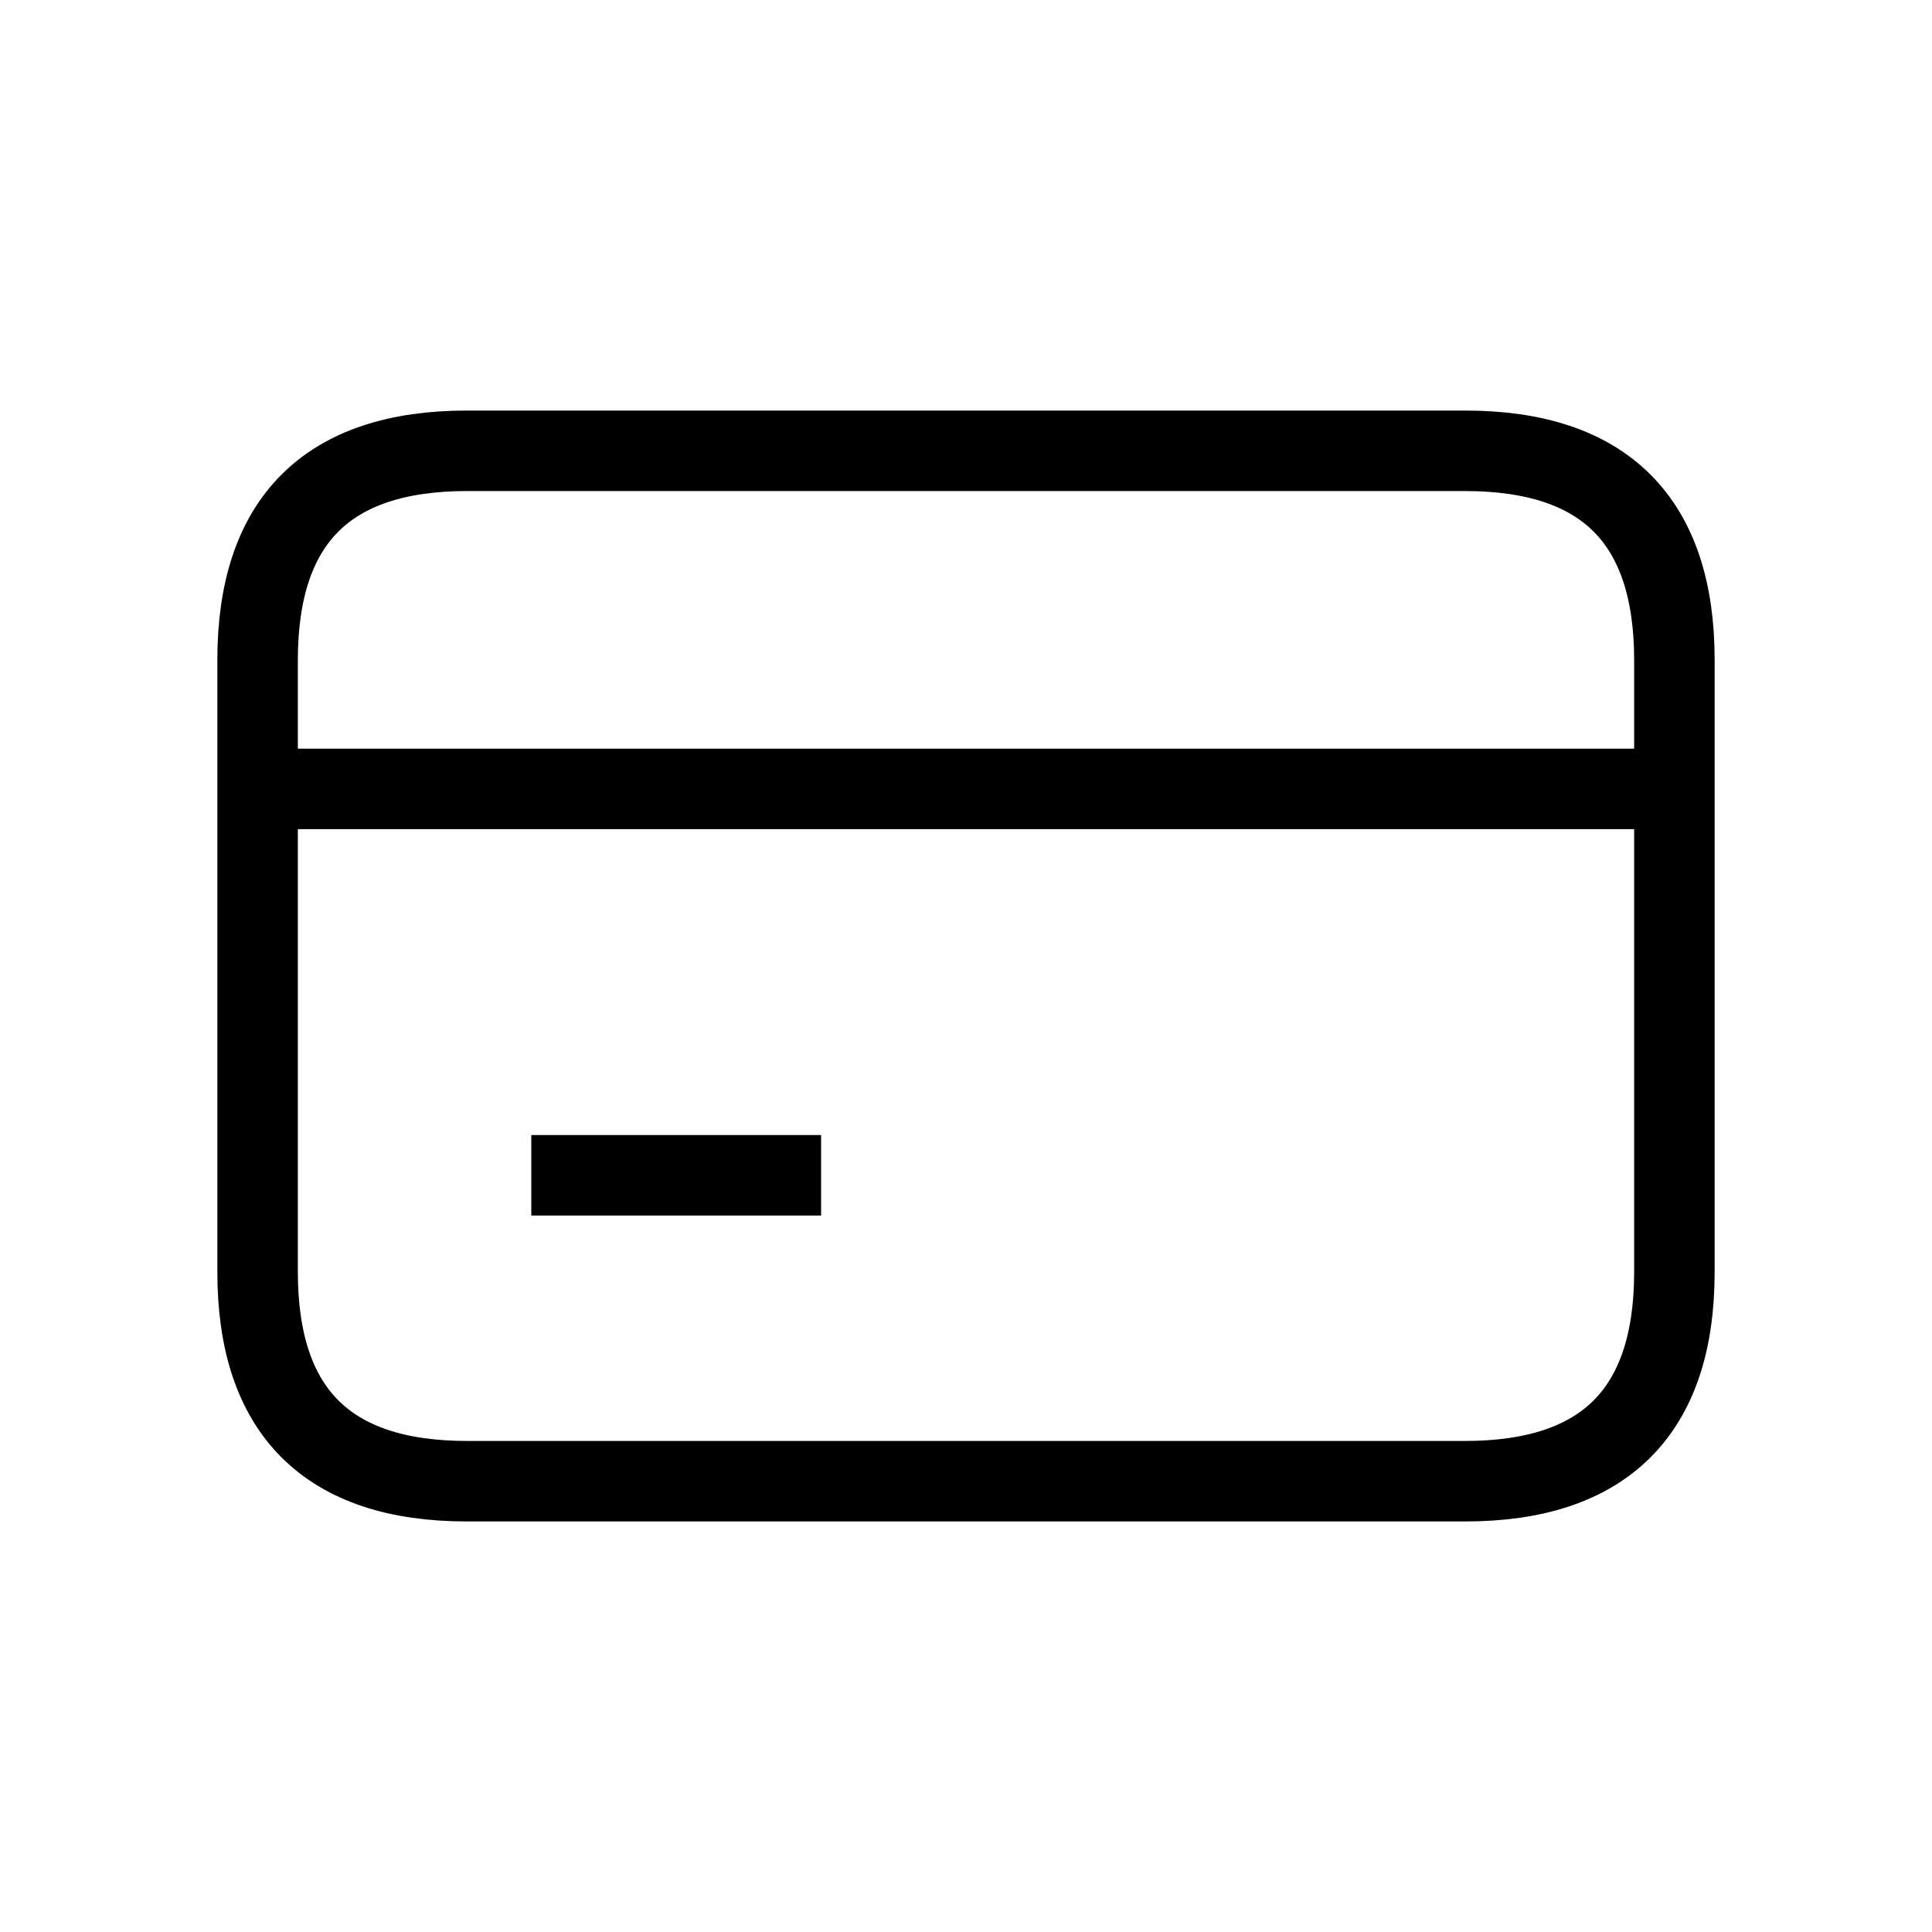
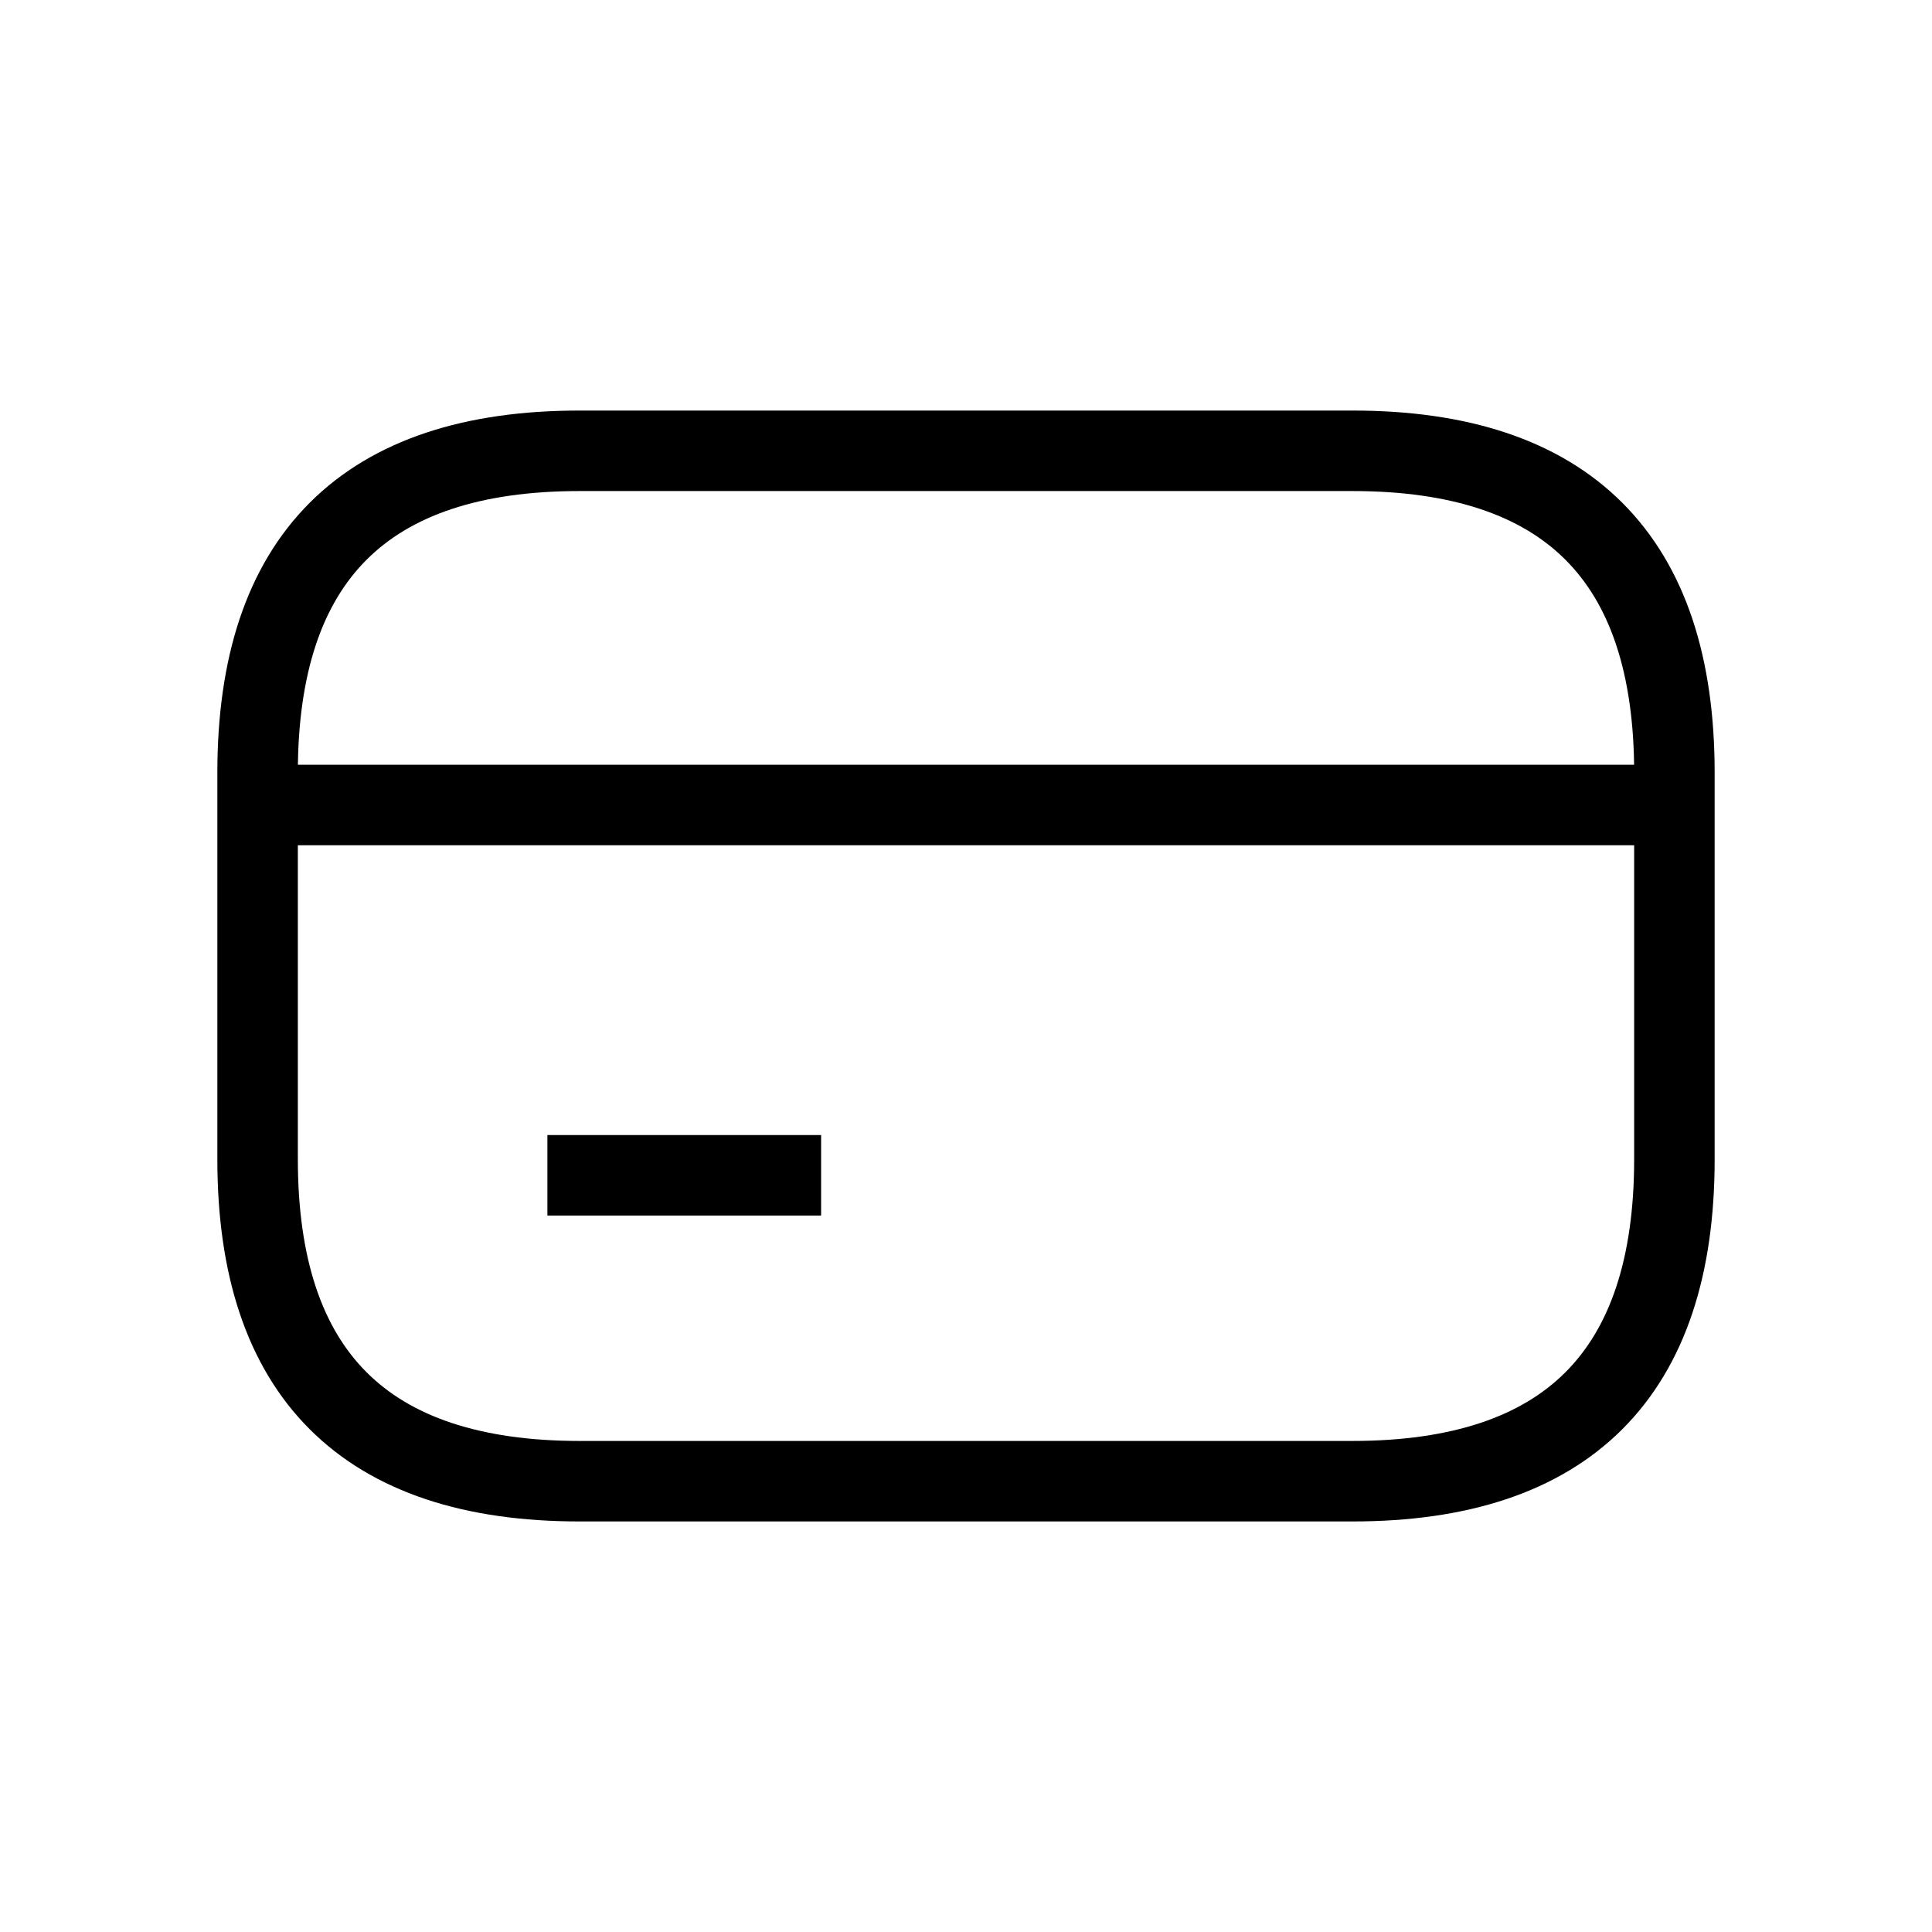
<svg xmlns="http://www.w3.org/2000/svg" viewBox="0 0 24 24" fill="none" stroke="currentColor">
-   <path d="M5.8 5.6L18.2 5.6Q20.8 5.6 20.8 8.2L20.8 15.8Q20.8 18.4 18.2 18.4L5.8 18.4Q3.2 18.4 3.2 15.8L3.2 8.2Q3.2 5.6 5.8 5.6Z" />
-   <path d="M3.2 9.8H20.8" />
-   <path d="M6.6 14.6H10.2" />
+   <path d="M7.2 5.6L16.8 5.6Q20.8 5.6 20.8 9.6L20.8 14.4Q20.8 18.4 16.8 18.4L7.2 18.4Q3.2 18.4 3.2 14.4L3.2 9.6Q3.2 5.6 7.2 5.6Z" />
+   <path d="M3.2 10H20.8" />
+   <path d="M6.8 14.6H10.2" />
</svg>
